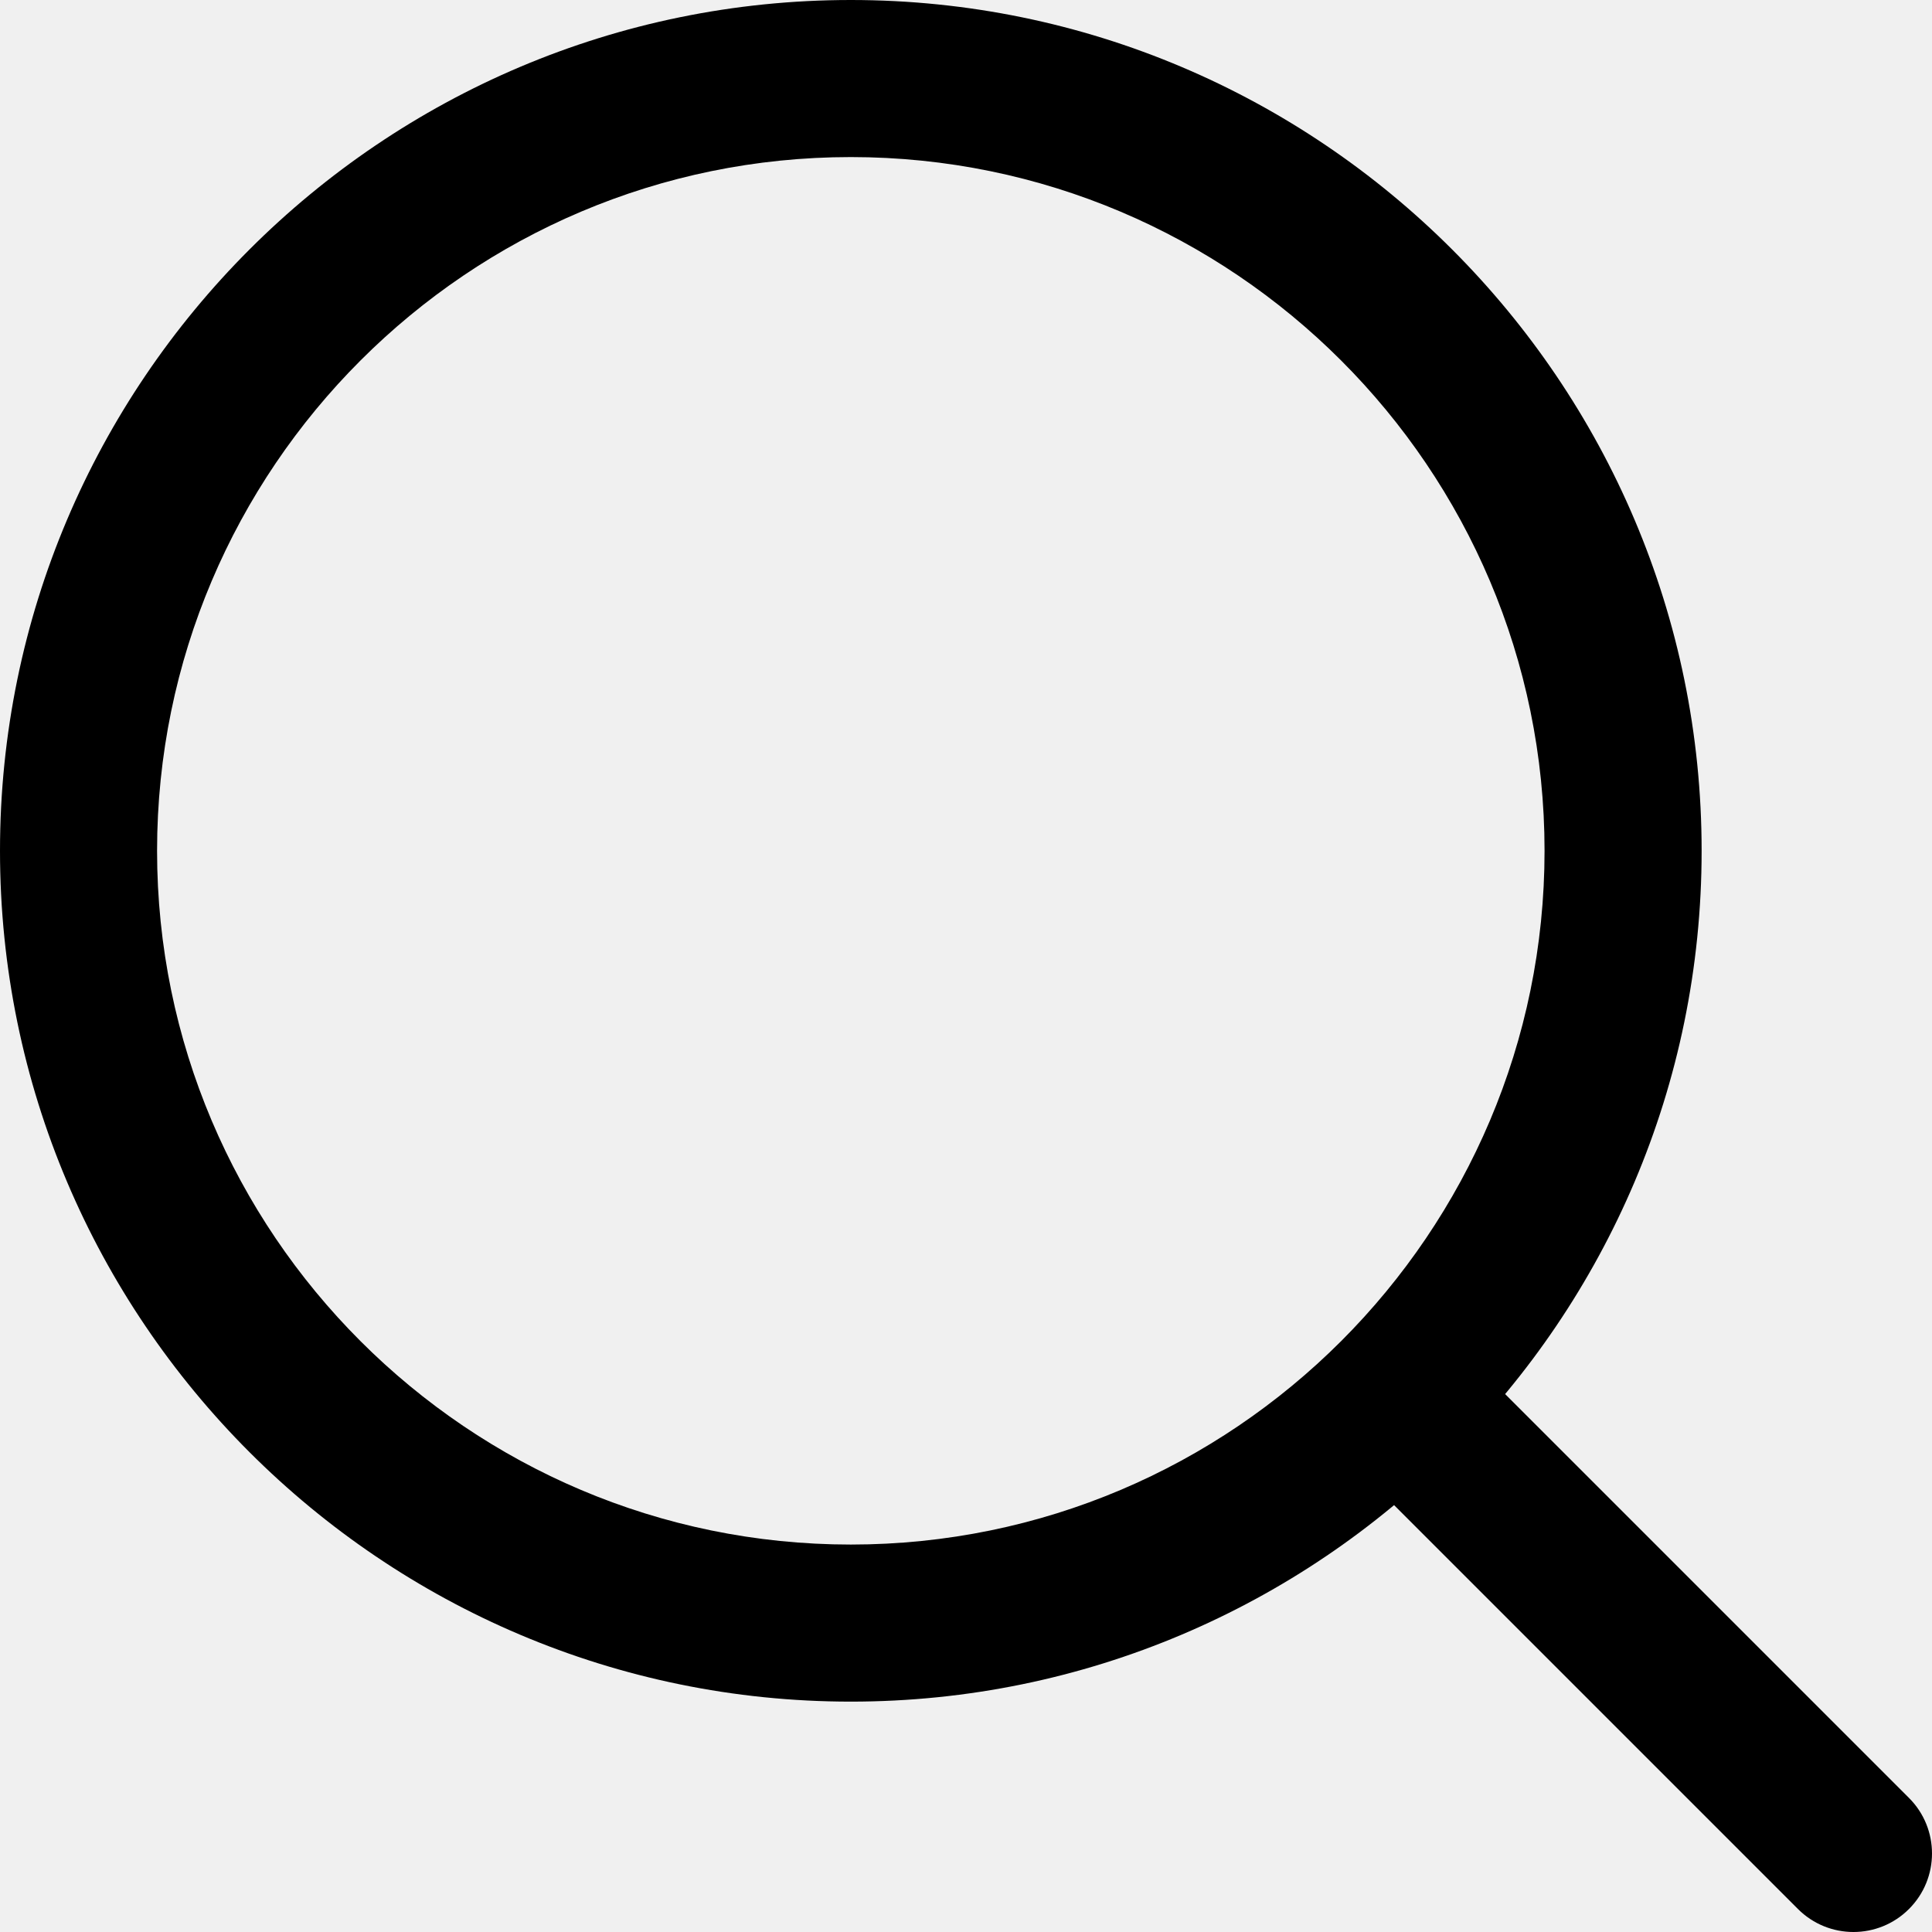
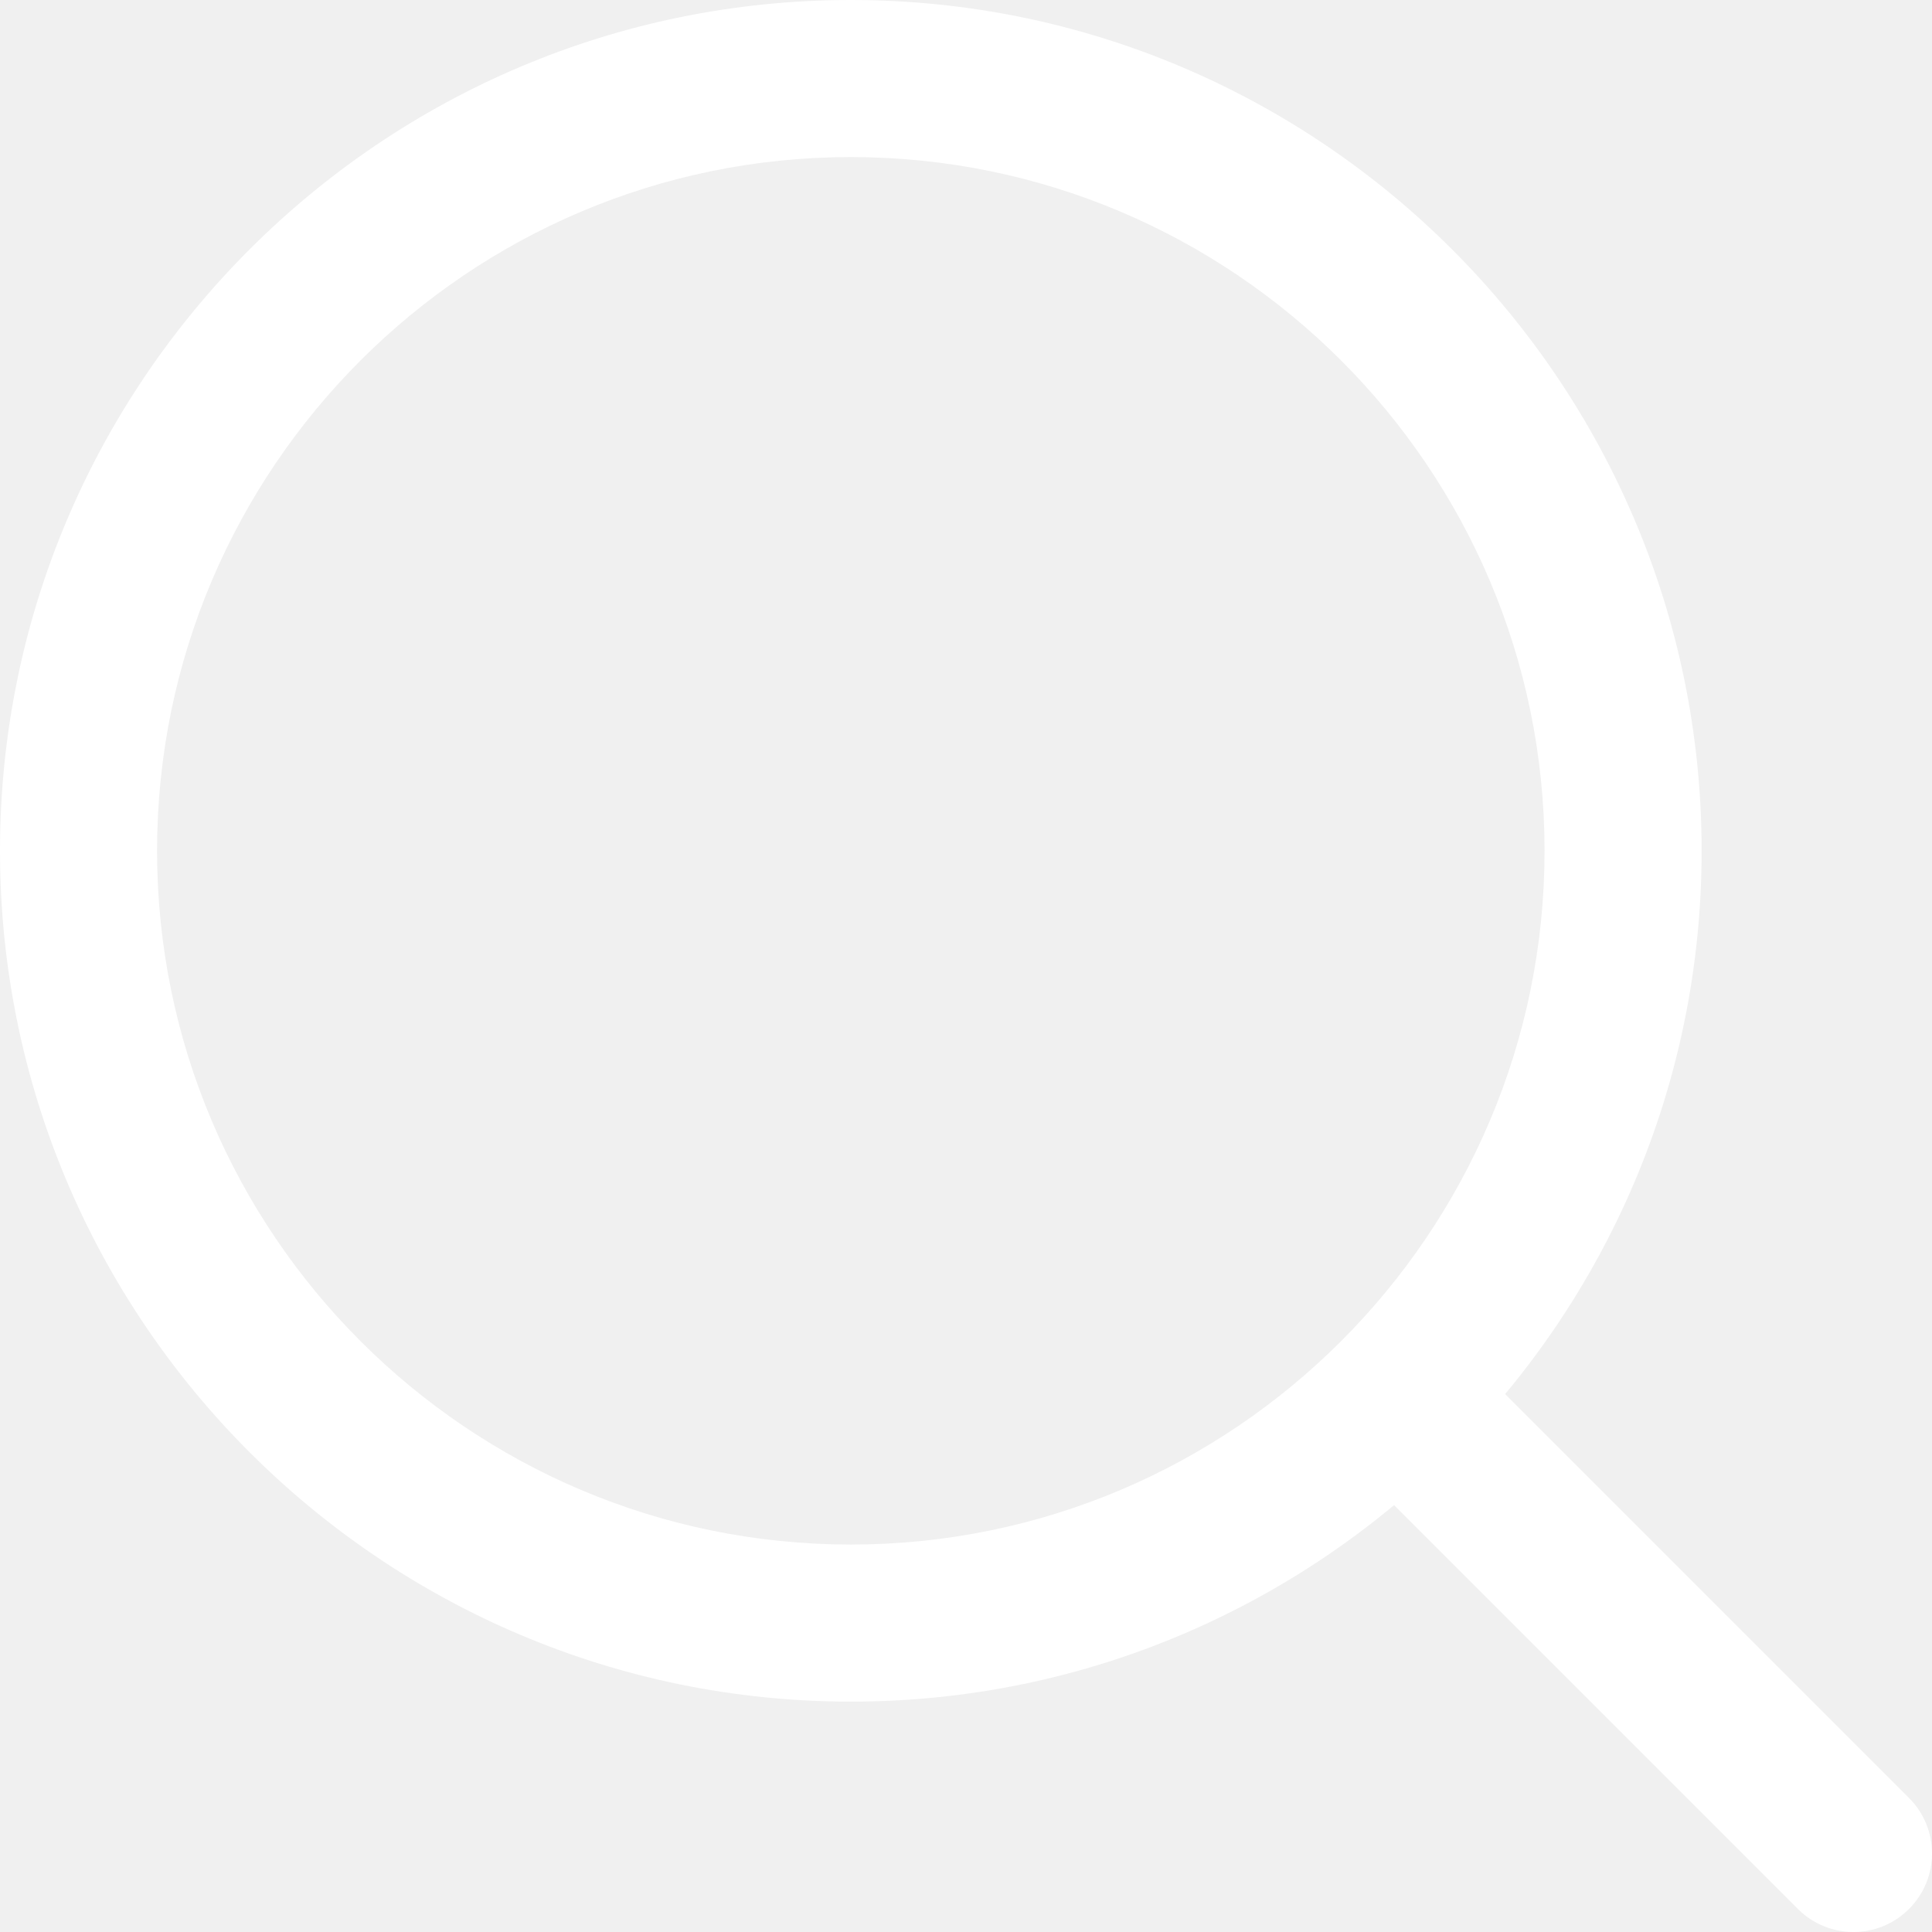
<svg xmlns="http://www.w3.org/2000/svg" version="1.1" id="Capa_1" x="0px" y="0px" viewBox="0 0 512 512" style="enable-background:new 0 0 512 512;" xml:space="preserve">
  <g>
    <g>
-       <path d="M225.474,0C101.151,0,0,101.151,0,225.474c0,124.33,101.151,225.474,225.474,225.474    c124.33,0,225.474-101.144,225.474-225.474C450.948,101.151,349.804,0,225.474,0z M225.474,409.323    c-101.373,0-183.848-82.475-183.848-183.848S124.101,41.626,225.474,41.626s183.848,82.475,183.848,183.848    S326.847,409.323,225.474,409.323z" />
+       <path fill="#fff" d="M225.474,0C101.151,0,0,101.151,0,225.474c0,124.33,101.151,225.474,225.474,225.474    c124.33,0,225.474-101.144,225.474-225.474C450.948,101.151,349.804,0,225.474,0z M225.474,409.323    c-101.373,0-183.848-82.475-183.848-183.848S124.101,41.626,225.474,41.626s183.848,82.475,183.848,183.848    S326.847,409.323,225.474,409.323z" />
    </g>
  </g>
  <g>
    <g>
-       <path d="M505.902,476.472L386.574,357.144c-8.131-8.131-21.299-8.131-29.43,0c-8.131,8.124-8.131,21.306,0,29.43l119.328,119.328    c4.065,4.065,9.387,6.098,14.715,6.098c5.321,0,10.649-2.033,14.715-6.098C514.033,497.778,514.033,484.596,505.902,476.472z" />
+       <path fill="#fff" d="M505.902,476.472L386.574,357.144c-8.131-8.131-21.299-8.131-29.43,0c-8.131,8.124-8.131,21.306,0,29.43l119.328,119.328    c4.065,4.065,9.387,6.098,14.715,6.098c5.321,0,10.649-2.033,14.715-6.098C514.033,497.778,514.033,484.596,505.902,476.472z" />
    </g>
  </g>
  <g>
</g>
  <g>
</g>
  <g>
</g>
  <g>
</g>
  <g>
</g>
  <g>
</g>
  <g>
</g>
  <g>
</g>
  <g>
</g>
  <g>
</g>
  <g>
</g>
  <g>
</g>
  <g>
</g>
  <g>
</g>
  <g>
</g>
</svg>
